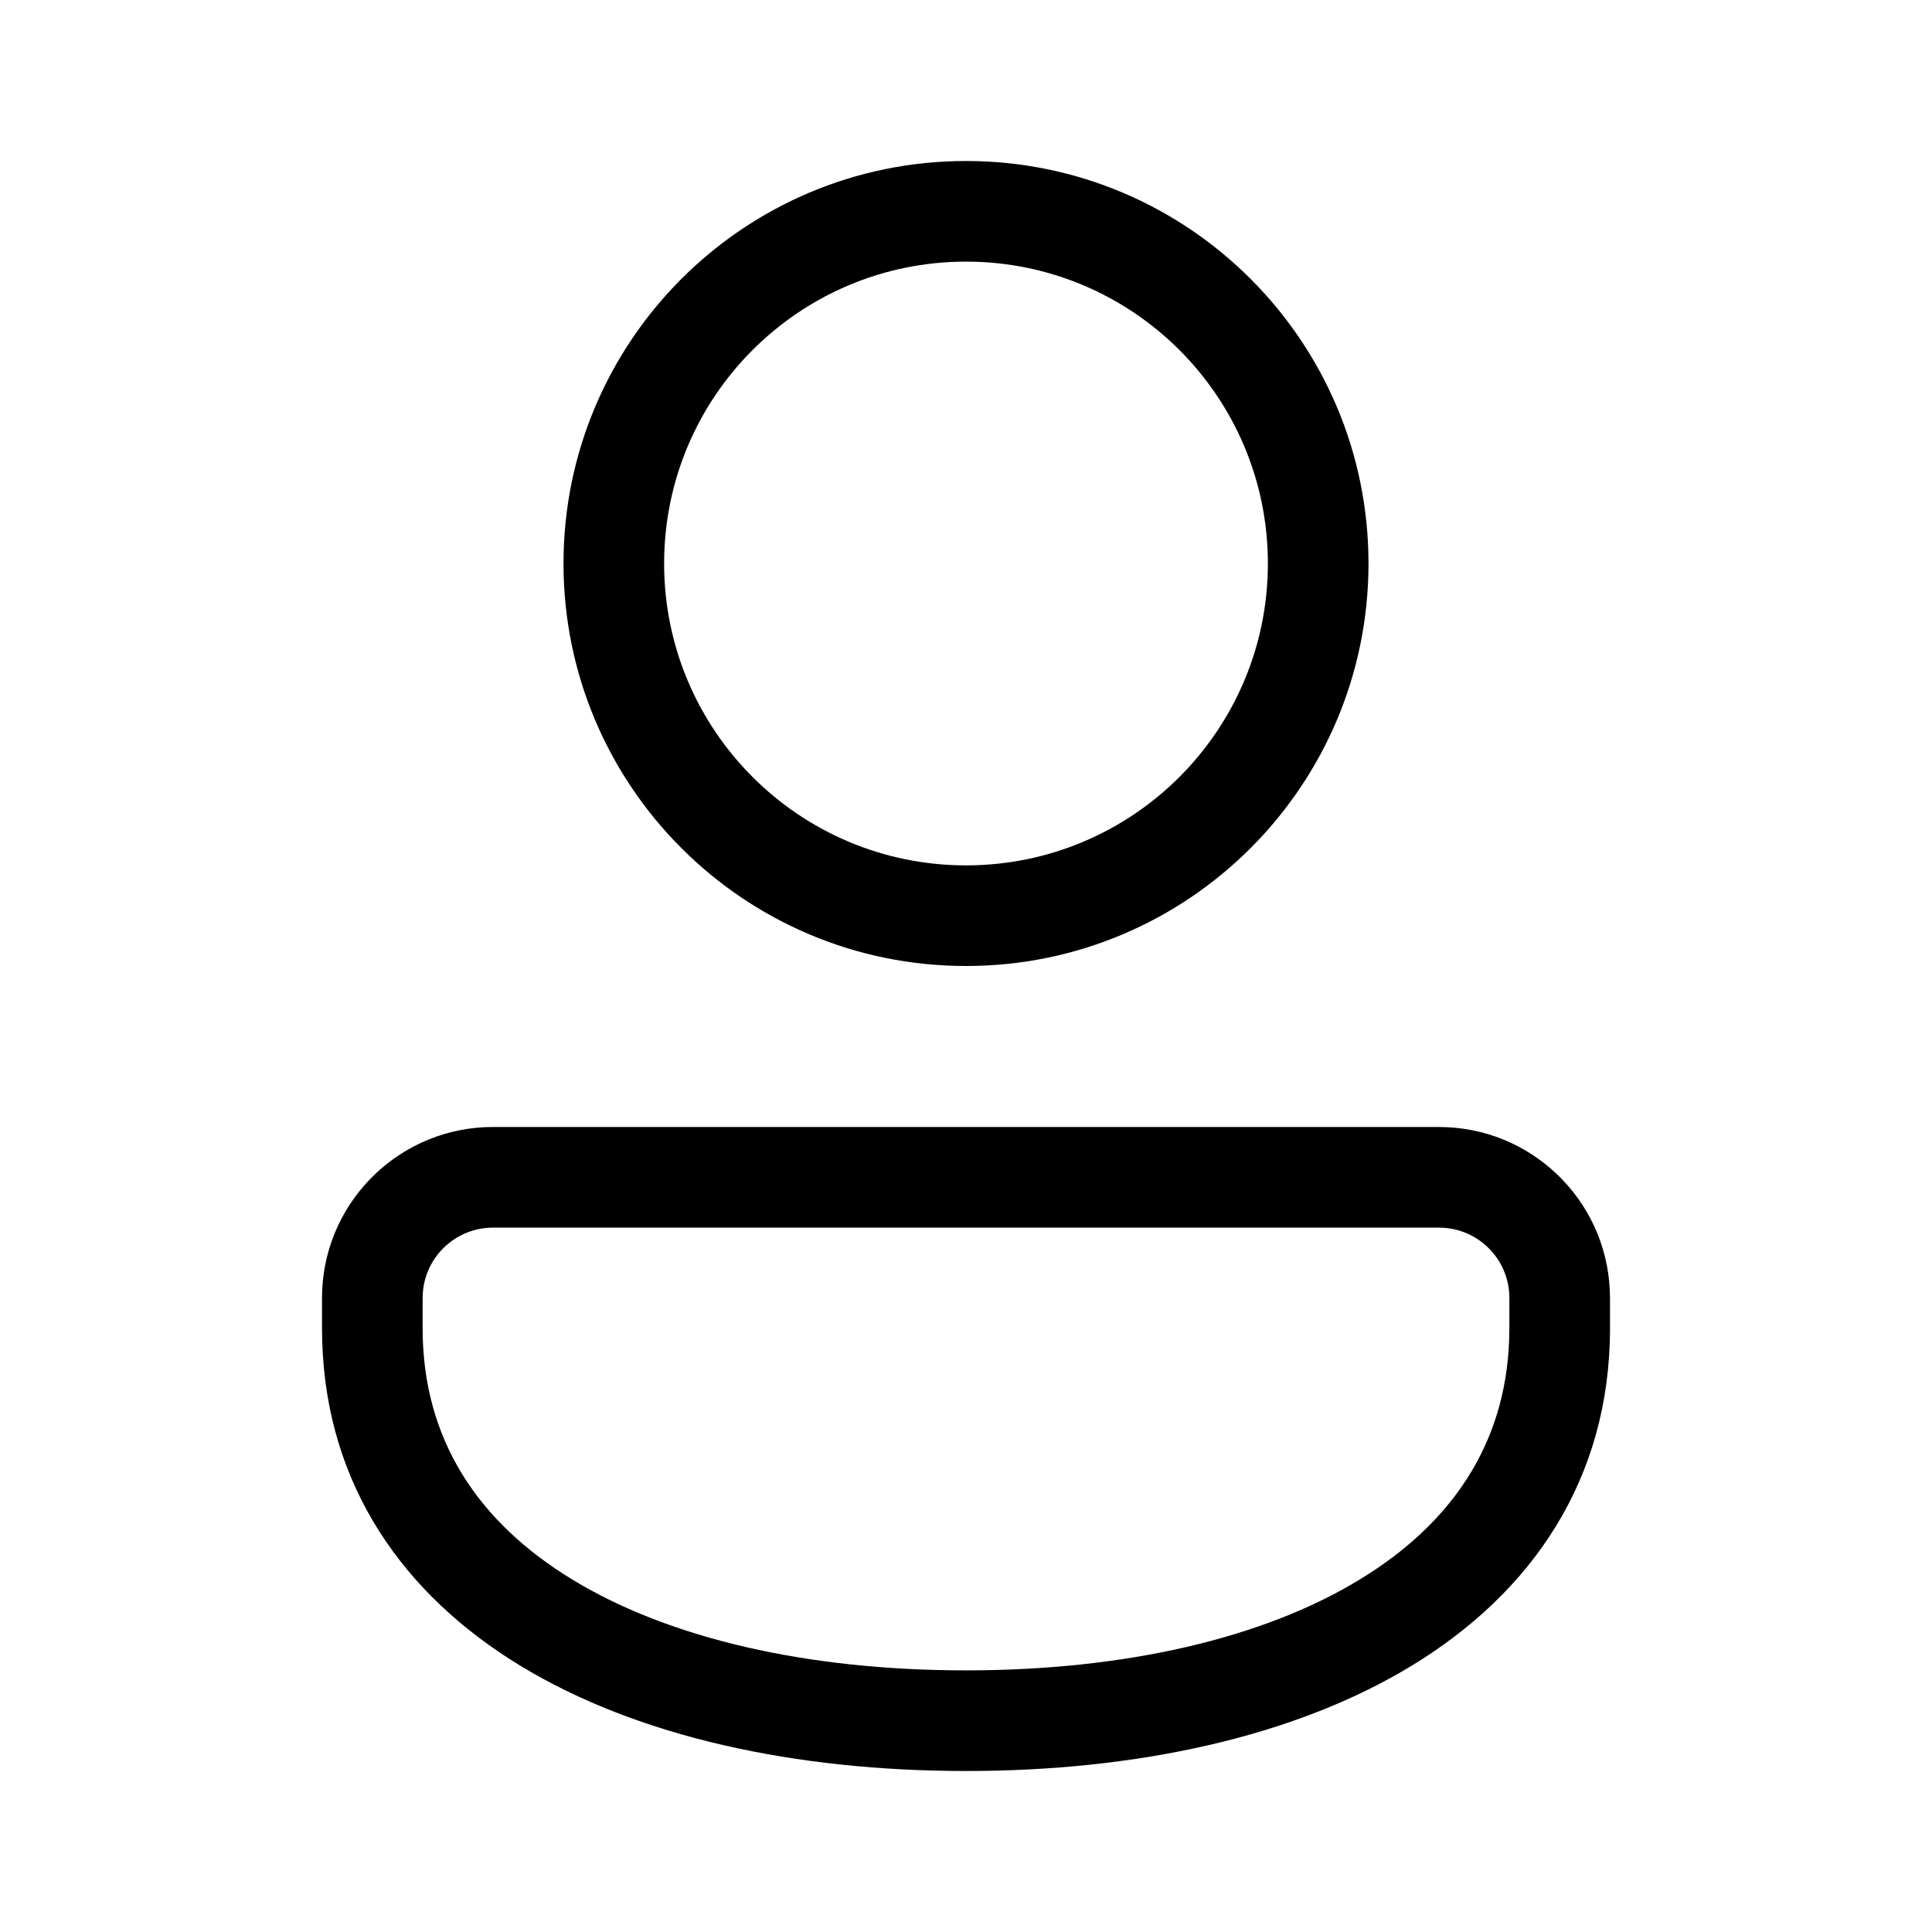
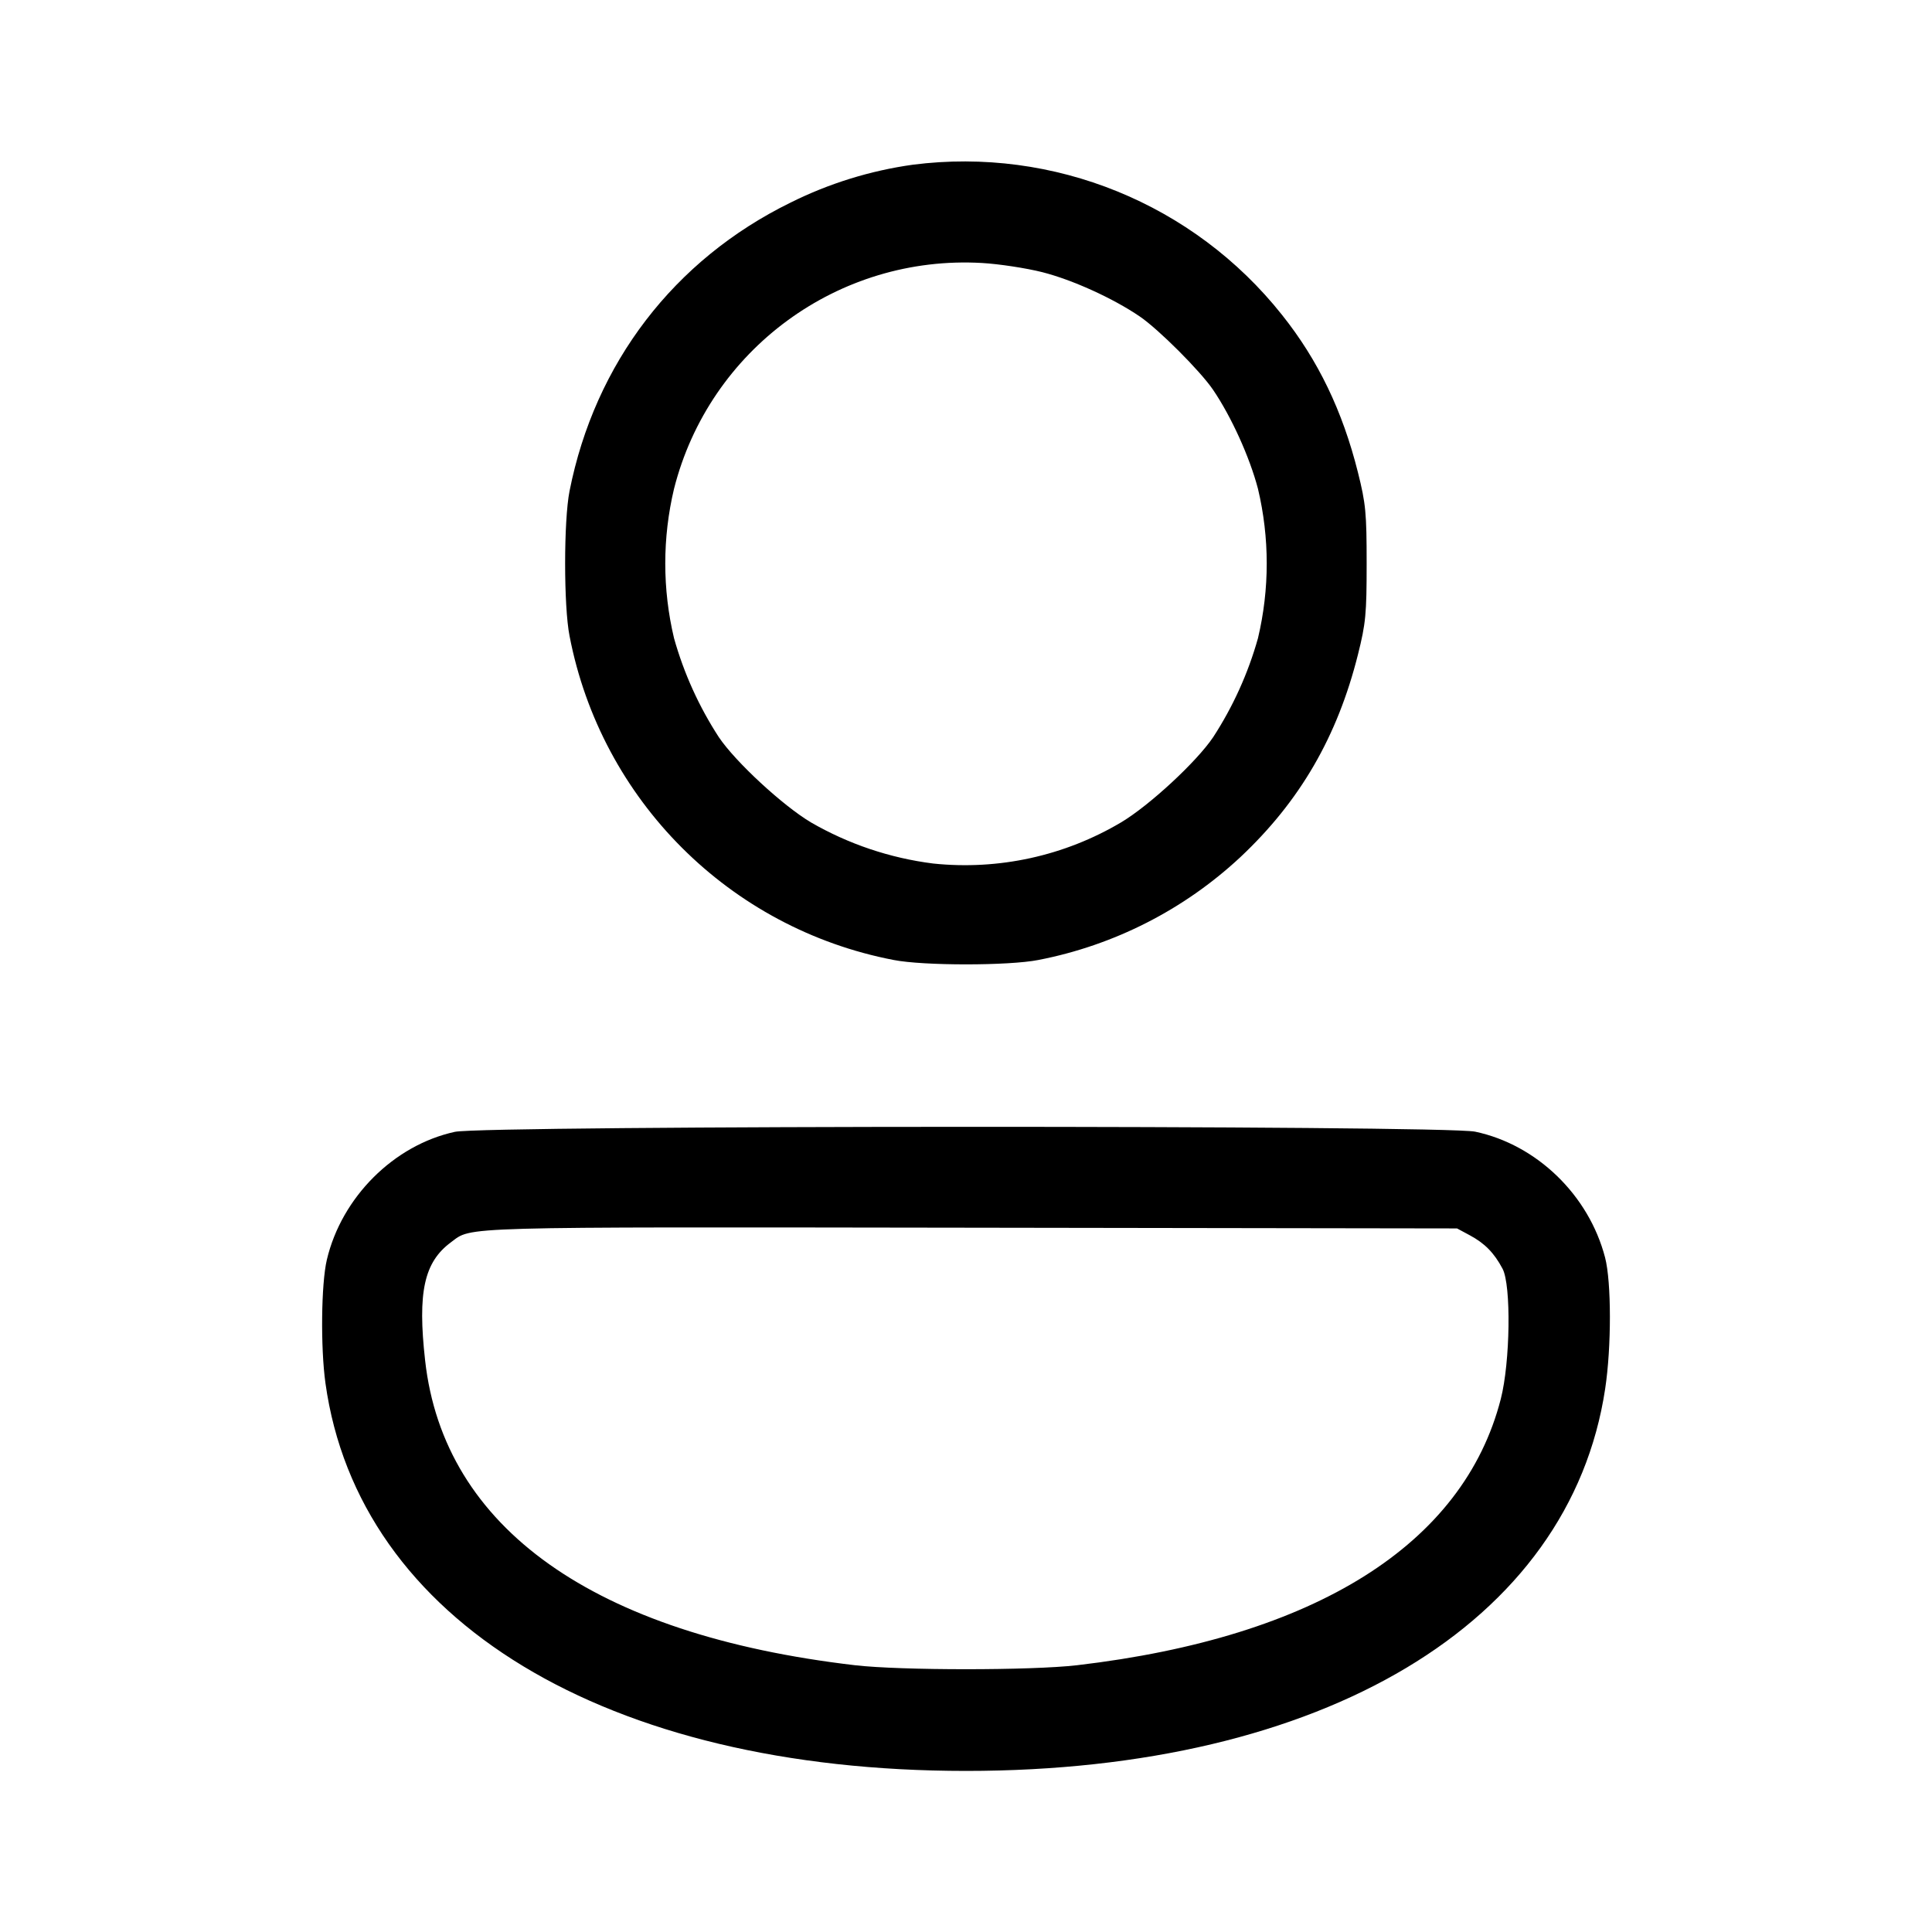
- <svg xmlns="http://www.w3.org/2000/svg" width="100%" height="100%" viewBox="0 0 24 24" fill="currentColor">
-   <path d="M17.875 14C19.014 14 19.944 14.896 19.997 16.021L20 16.124V16.5C20 18.378 19.029 19.783 17.54 20.69C16.075 21.582 14.107 22 12 22C9.893 22 7.925 21.582 6.46 20.69C5.016 19.811 4.059 18.462 4.003 16.669L4 16.5V16.125C4 14.985 4.896 14.056 6.022 14.002L6.125 14H17.875ZM17.875 15.25H6.125C5.666 15.25 5.289 15.603 5.253 16.053L5.25 16.125V16.5C5.25 17.872 5.93 18.904 7.11 19.622C8.315 20.356 10.034 20.75 12 20.75C13.966 20.75 15.685 20.356 16.89 19.622C18.028 18.93 18.701 17.945 18.747 16.646L18.75 16.5V16.124C18.75 15.666 18.397 15.289 17.947 15.253L17.875 15.25ZM12 2C14.761 2 17 4.239 17 7C17 9.761 14.761 12 12 12C9.239 12 7 9.761 7 7C7 4.239 9.239 2 12 2ZM12 3.25C9.929 3.25 8.25 4.929 8.25 7C8.25 9.071 9.929 10.75 12 10.75C14.071 10.75 15.75 9.071 15.75 7C15.75 4.929 14.071 3.25 12 3.25Z" />
+ <svg xmlns="http://www.w3.org/2000/svg" viewBox="0 0 24 24" fill="currentColor">
+   <path d="M11.34 2.046a4.934 4.934 0 0 0-1.52.471C8.374 3.226 7.39 4.51 7.075 6.1c-.073.368-.073 1.432 0 1.8a5.076 5.076 0 0 0 4.025 4.025c.368.073 1.432.073 1.8 0a5.104 5.104 0 0 0 2.508-1.277c.74-.695 1.205-1.496 1.461-2.517.097-.387.108-.503.108-1.131s-.011-.744-.108-1.131c-.192-.767-.496-1.396-.943-1.957a5.04 5.04 0 0 0-4.586-1.866m1.608 1.335c.373.095.877.323 1.21.55.234.159.752.677.911.911.227.334.455.837.558 1.23a4.014 4.014 0 0 1 0 1.856 4.473 4.473 0 0 1-.557 1.23c-.207.307-.791.847-1.142 1.057a3.8 3.8 0 0 1-2.336.512 4.05 4.05 0 0 1-1.52-.512c-.351-.21-.935-.75-1.142-1.057a4.473 4.473 0 0 1-.557-1.23 4.014 4.014 0 0 1 0-1.856A3.726 3.726 0 0 1 12.2 3.267c.209.012.546.063.748.114M5.651 14.06c-.759.165-1.408.813-1.591 1.59-.07.297-.079 1.089-.017 1.533.411 2.953 3.488 4.816 7.957 4.816 4.437 0 7.501-1.831 7.94-4.747.079-.52.078-1.326-.001-1.63-.202-.776-.848-1.402-1.614-1.564-.386-.082-12.297-.079-12.674.002m12.609 1.286c.185.1.3.217.405.414.109.203.096 1.163-.022 1.62-.464 1.805-2.302 2.959-5.263 3.306-.567.066-2.193.066-2.76 0-3.24-.379-5.107-1.704-5.339-3.786-.095-.848-.013-1.221.321-1.468.266-.197.001-.19 6.458-.181l6.04.009.16.086" fill-rule="evenodd" />
</svg>
